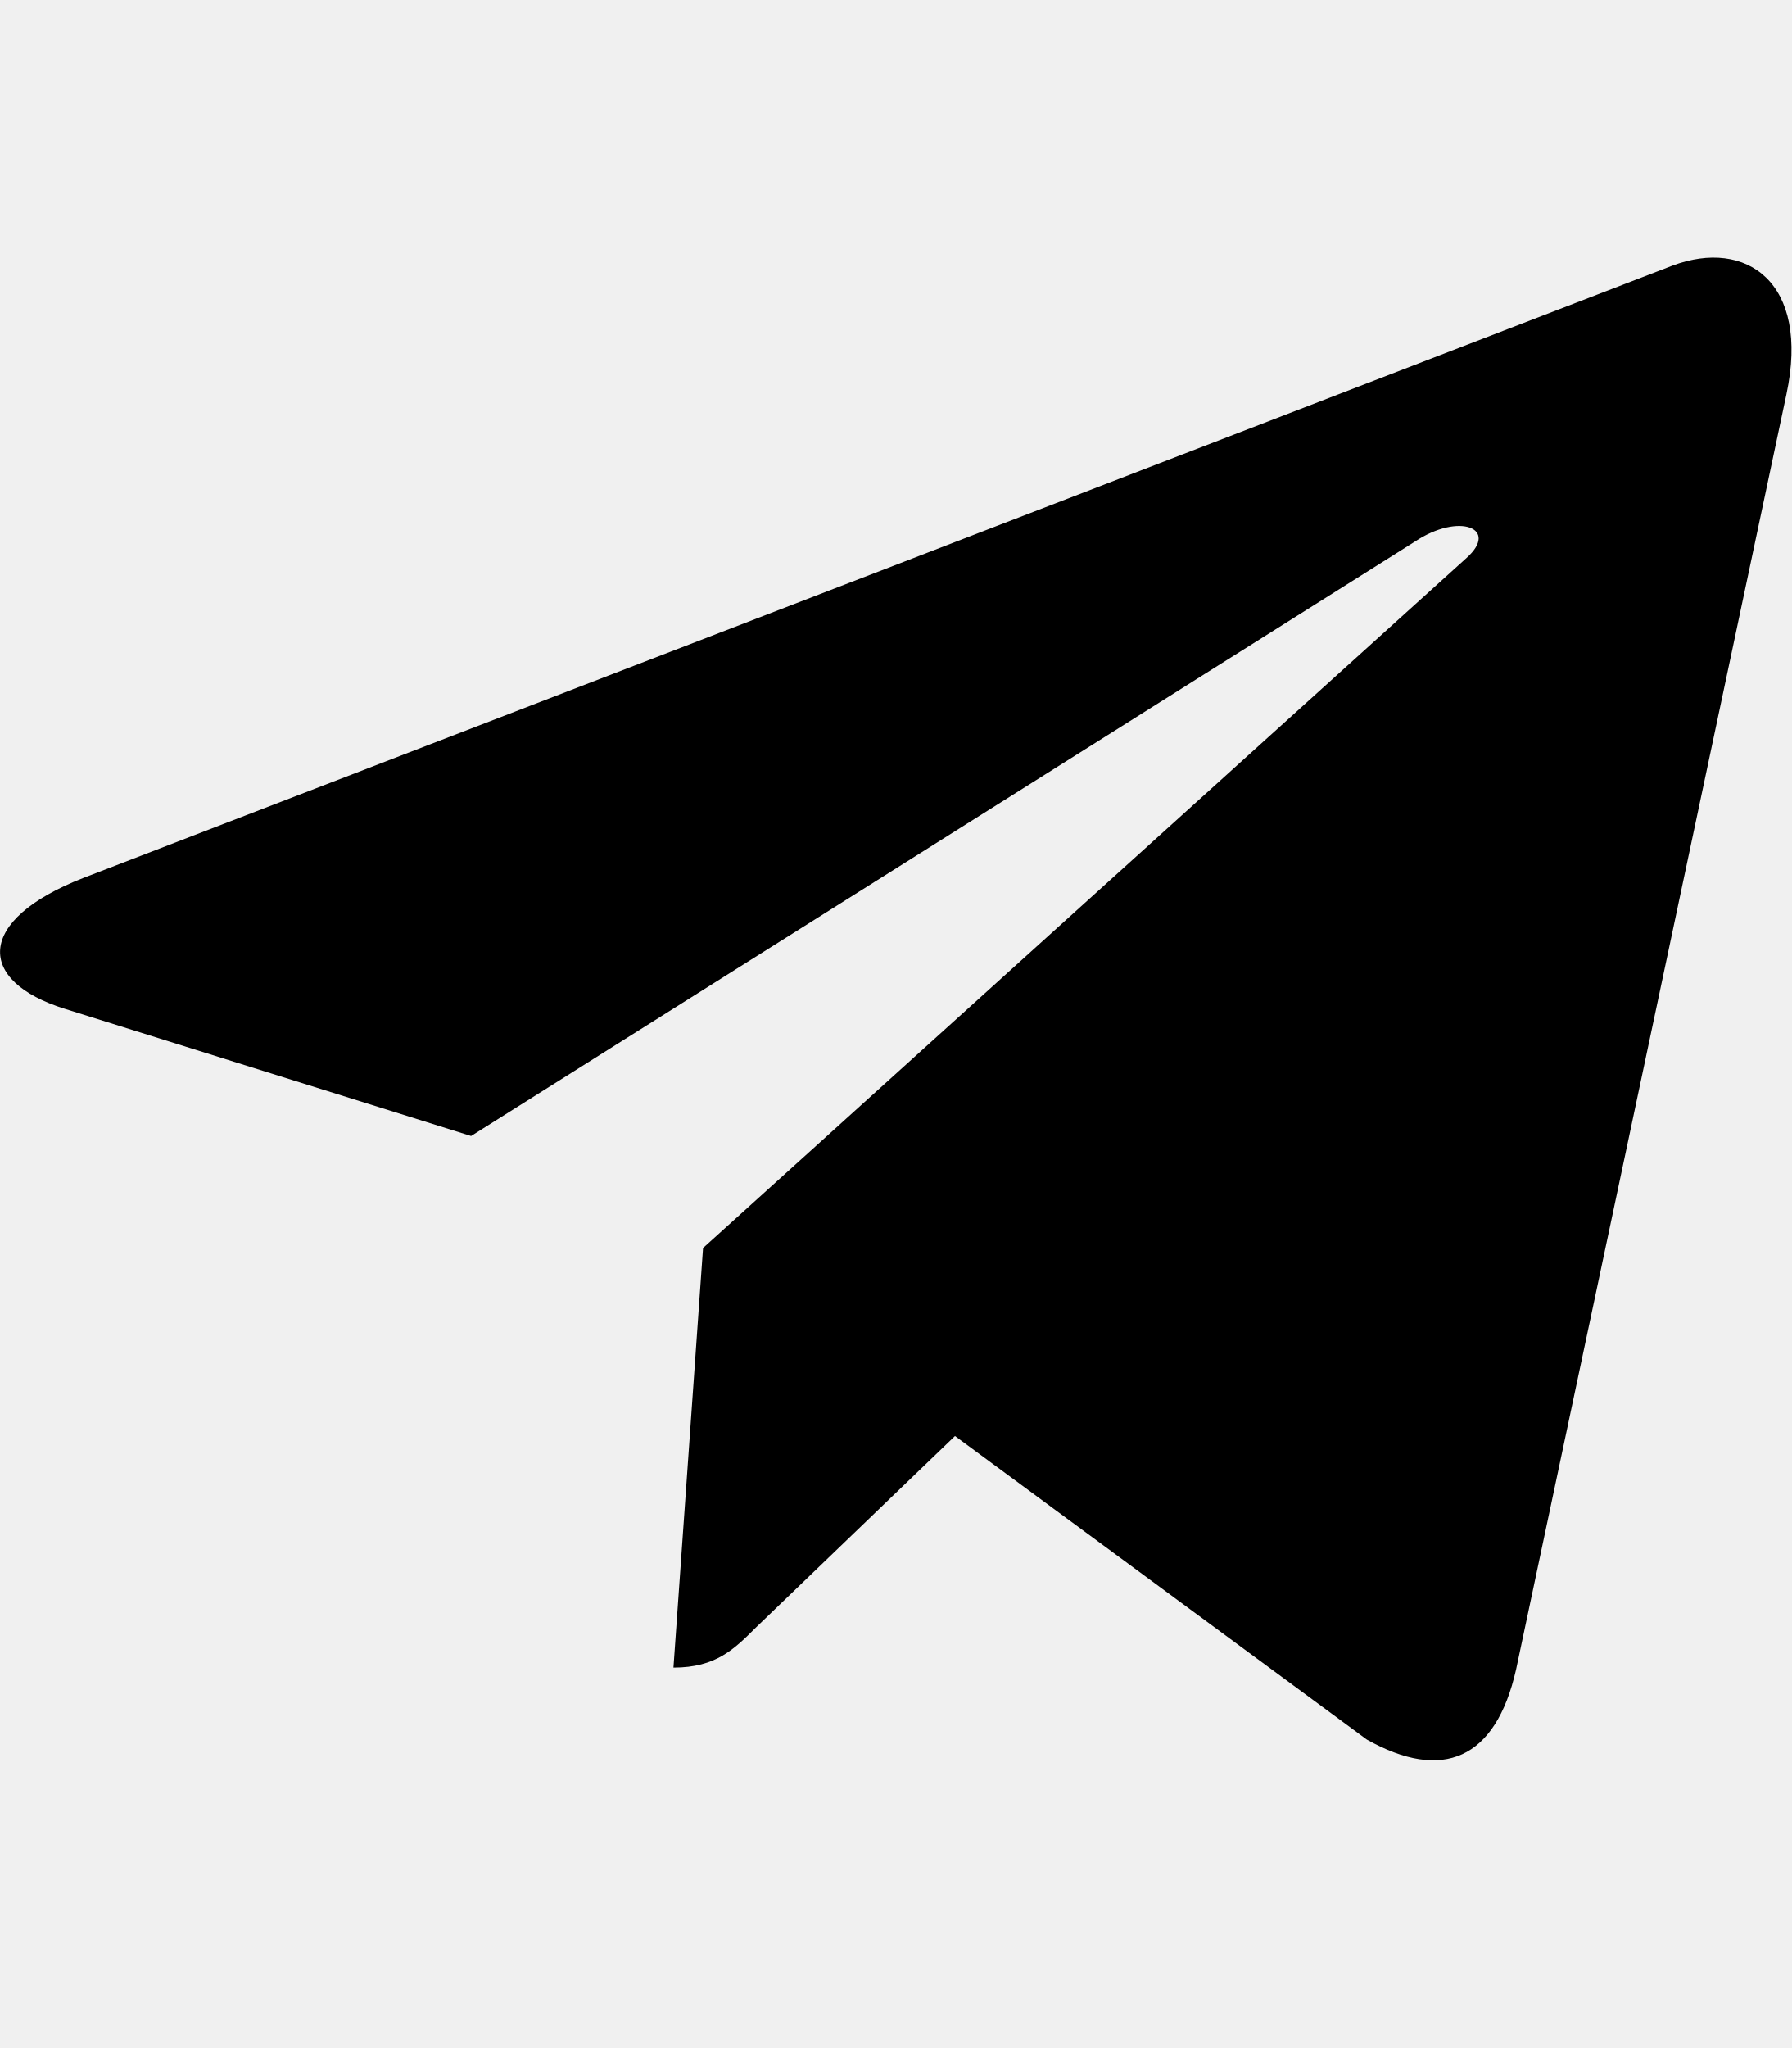
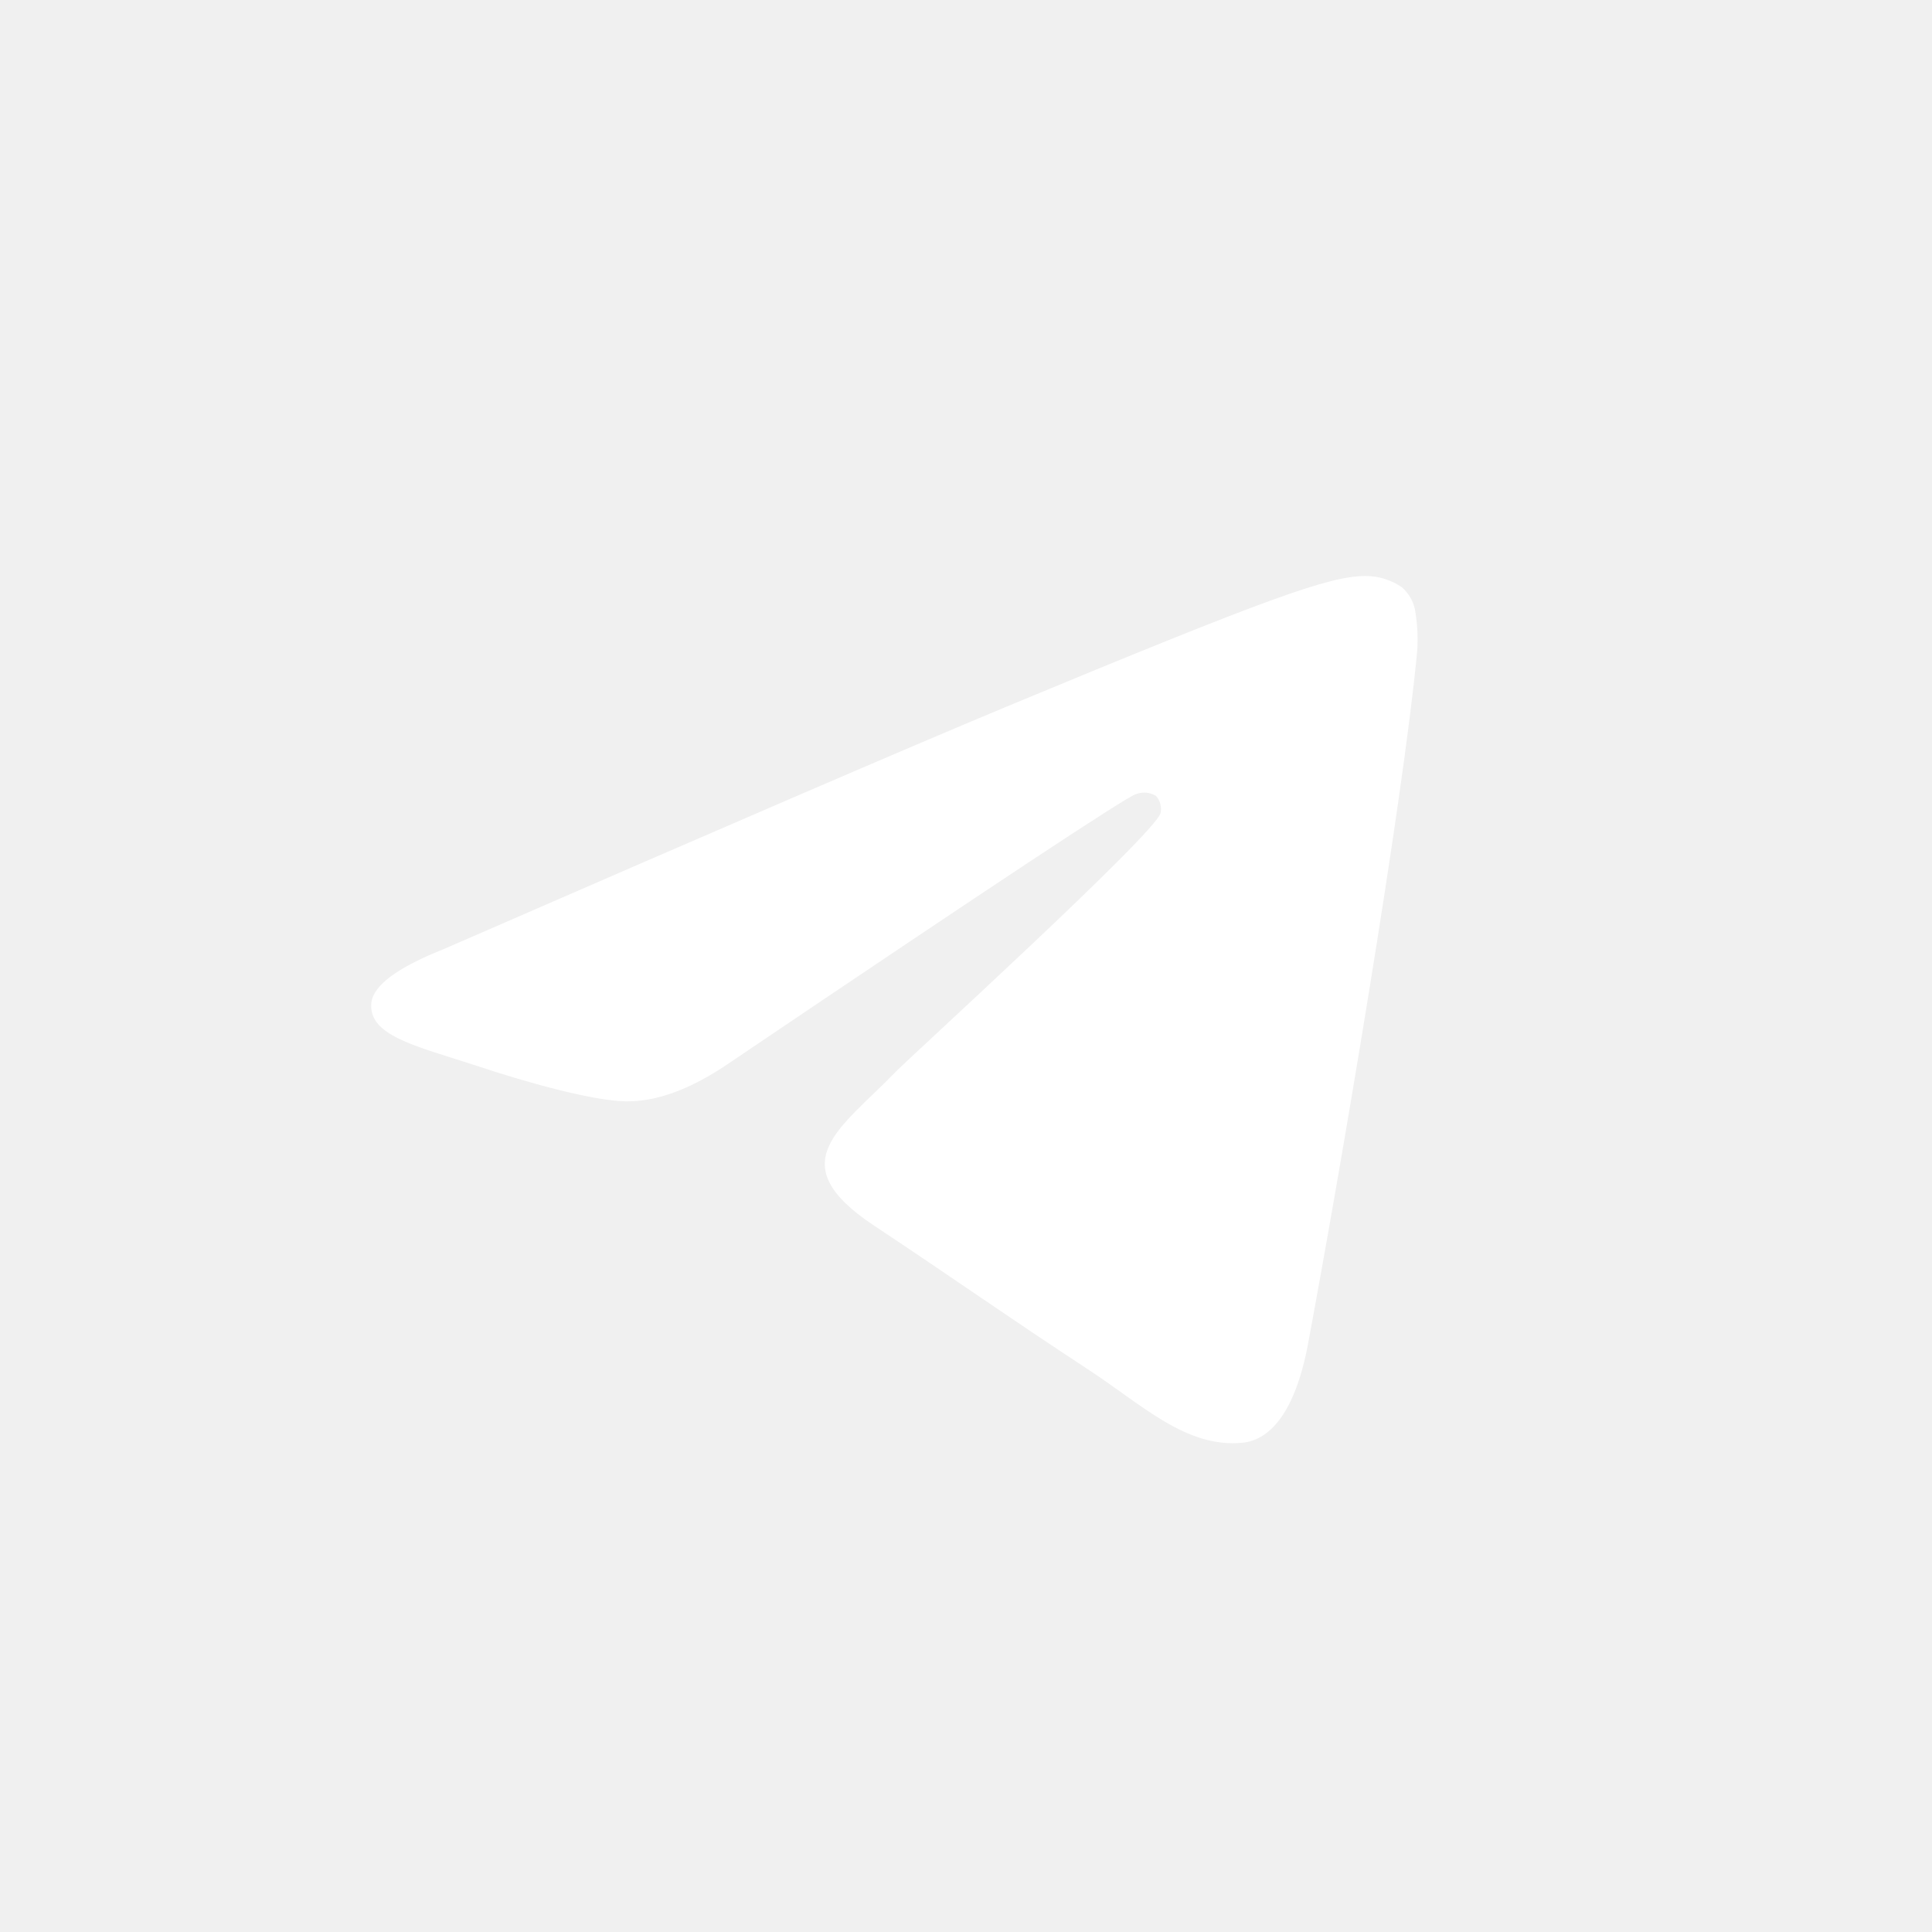
- <svg xmlns="http://www.w3.org/2000/svg" viewBox="0 0 448 512">
-   <path fill="currentColor" d="M446.7 98.6l-67.6 318.8c-5.1 22.5-18.4 28.1-37.3 17.5l-103-75.9-49.7 47.8c-5.5 5.5-10.1 10.1-20.7 10.1l7.4-104.9 190.9-172.5c8.3-7.4-1.8-11.5-12.9-4.1L117.8 284 16.2 252.2c-22.1-6.9-22.5-22.1 4.6-32.7L418.2 66.4c18.4-6.9 34.5 4.1 28.5 32.2z" />
+ <svg xmlns="http://www.w3.org/2000/svg" id="Icons" viewBox="0 0 215 215">
+   <defs>
+     <style>
+ 			.cls-1 {
+ 				fill: #fff;
+ 				fill-rule: evenodd;
+ 			}
+ 		</style>
+   </defs>
+   <g id="Telegram">
+     <path id="Telegram-2" data-name="Telegram" class="cls-1" d="M603.31,105.65q46.89-20.43,62.53-26.94c29.78-12.38,36-14.53,40-14.61A7.09,7.09,0,0,1,710,65.35a4.49,4.49,0,0,1,1.53,2.9,19.25,19.25,0,0,1,.18,4.23c-1.61,17-8.6,58.09-12.15,77.08-1.5,8-4.46,10.73-7.33,11-6.22.57-11-4.12-17-8.07-9.44-6.19-14.77-10-23.93-16.08-10.59-7-3.72-10.81,2.31-17.07,1.58-1.64,29-26.6,29.54-28.86a2.18,2.18,0,0,0-.5-1.9,2.49,2.49,0,0,0-2.22-.21q-1.41.31-45.22,29.89-6.42,4.41-11.63,4.3c-3.83-.09-11.19-2.17-16.67-4-6.71-2.18-12-3.33-11.58-7Q595.7,108.68,603.31,105.65Z" transform="translate(-554)" />
+   </g>
</svg>
